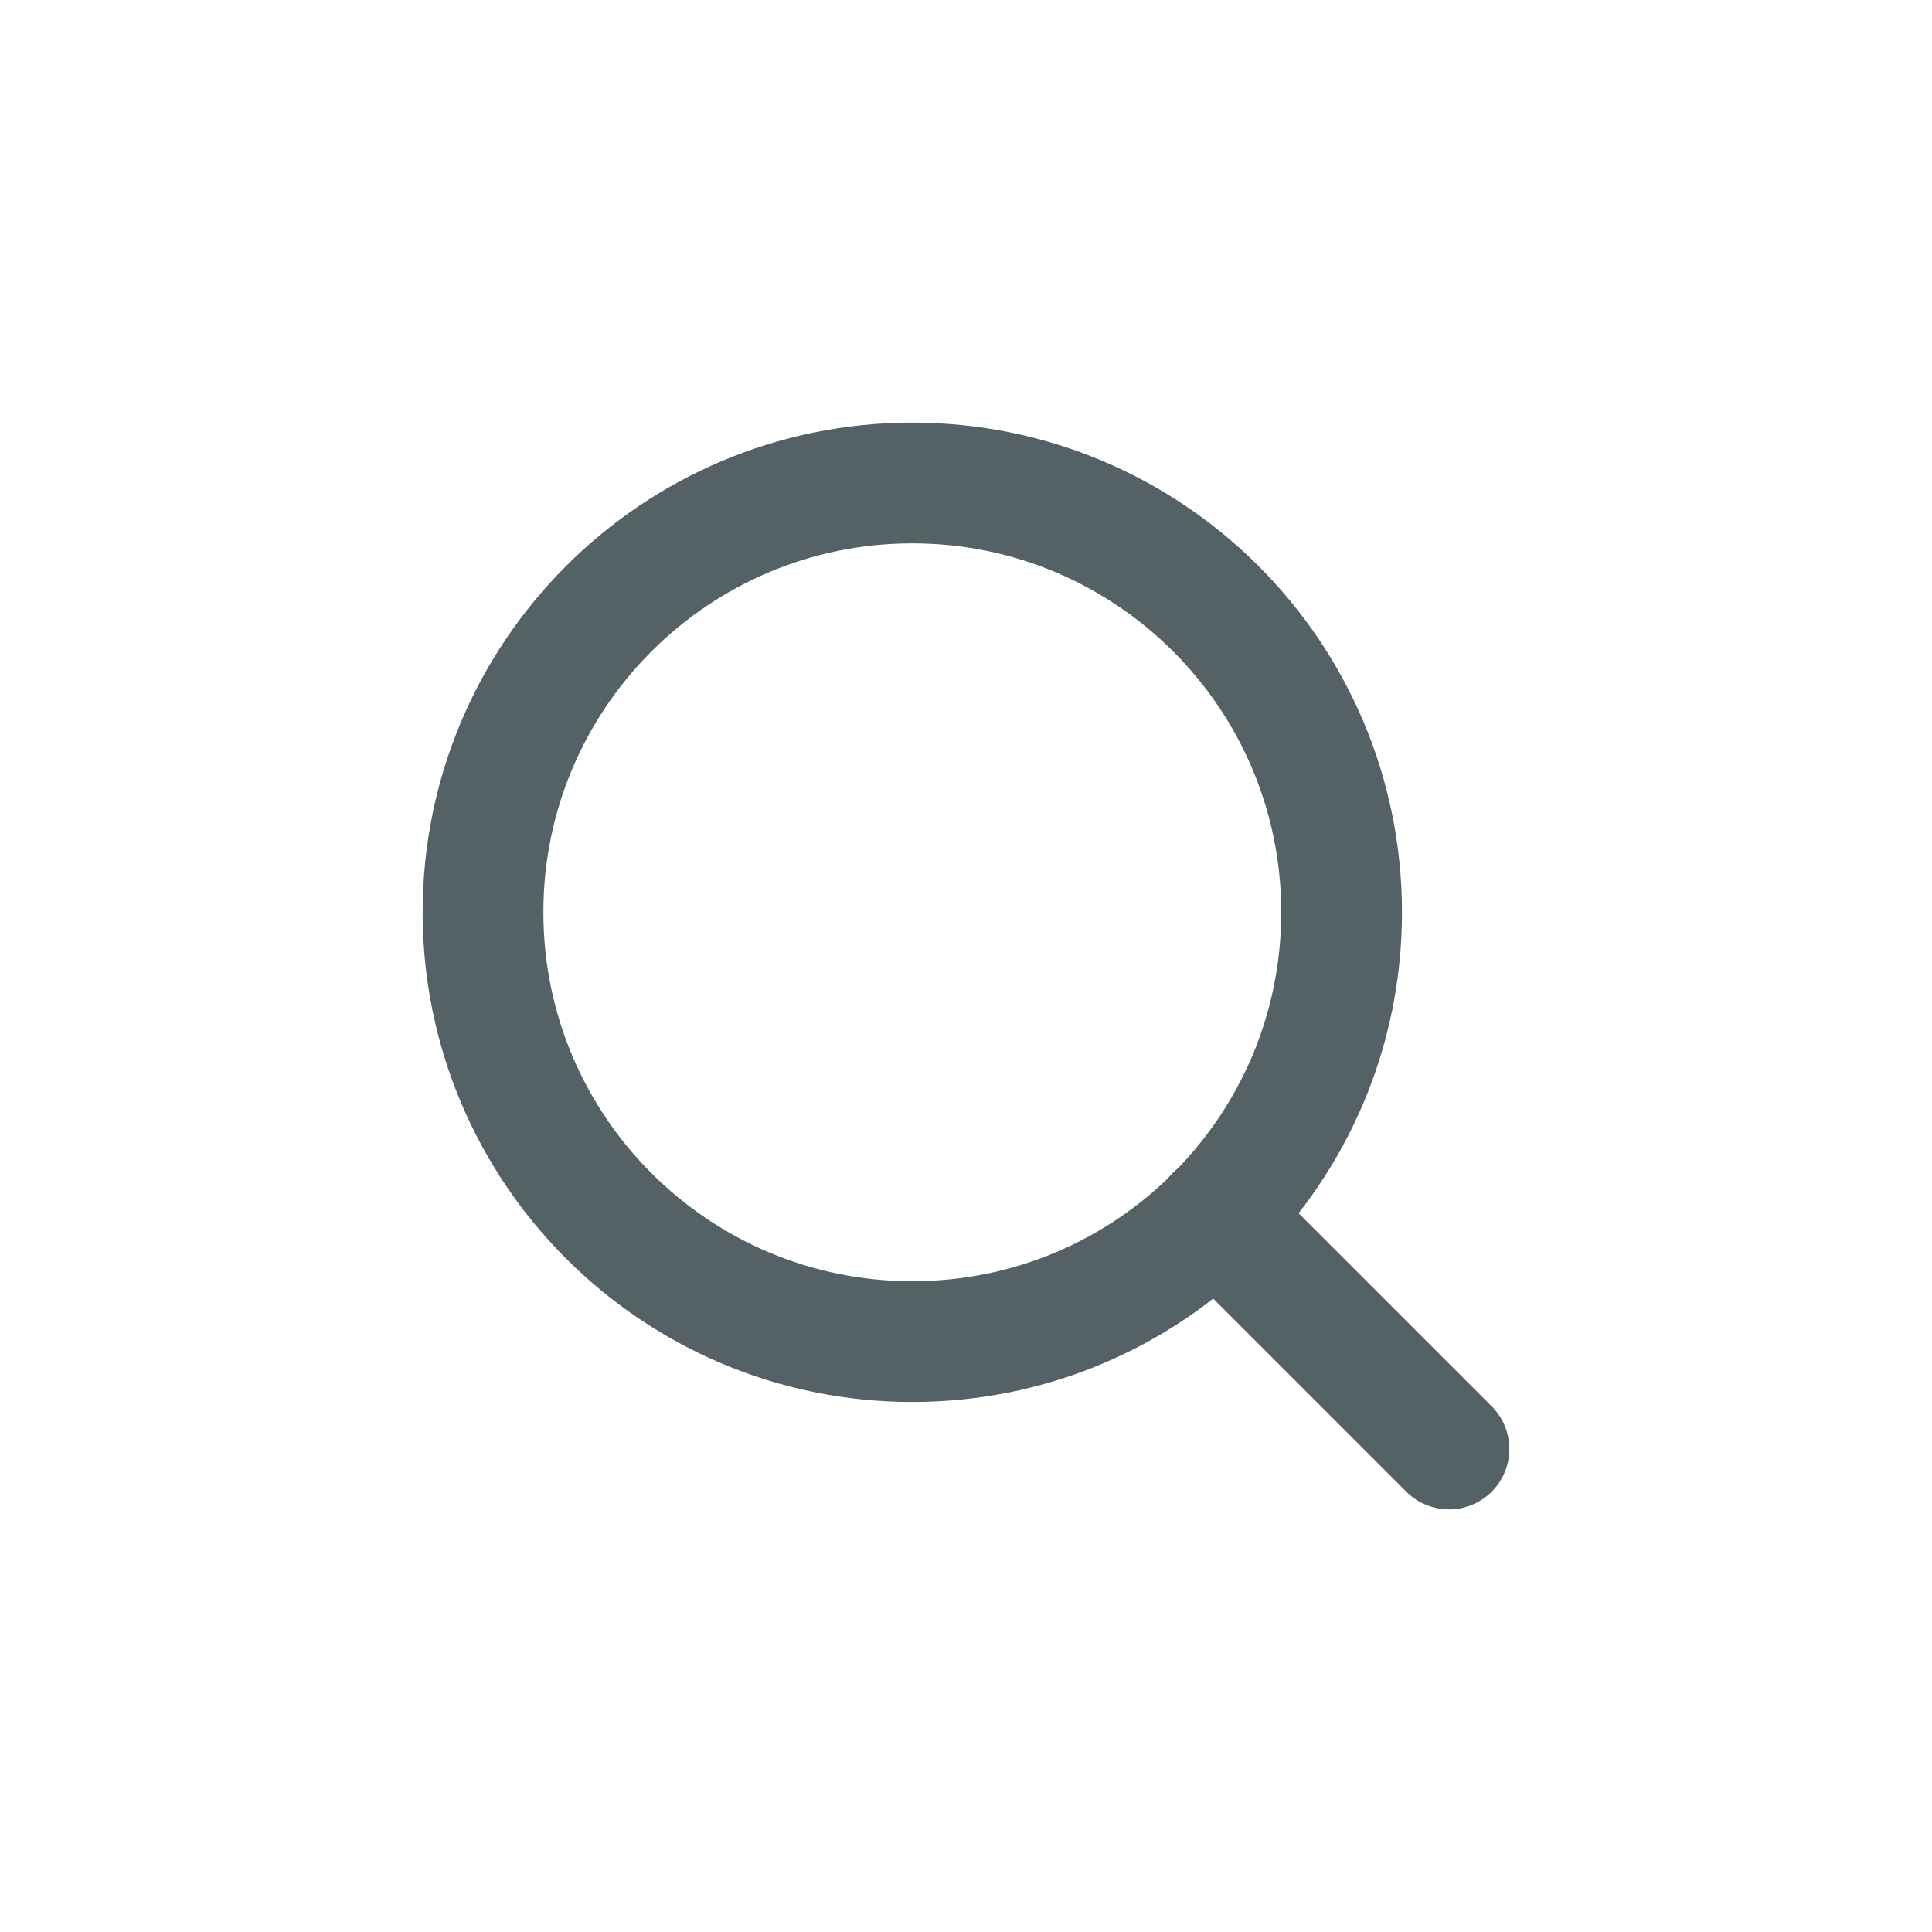
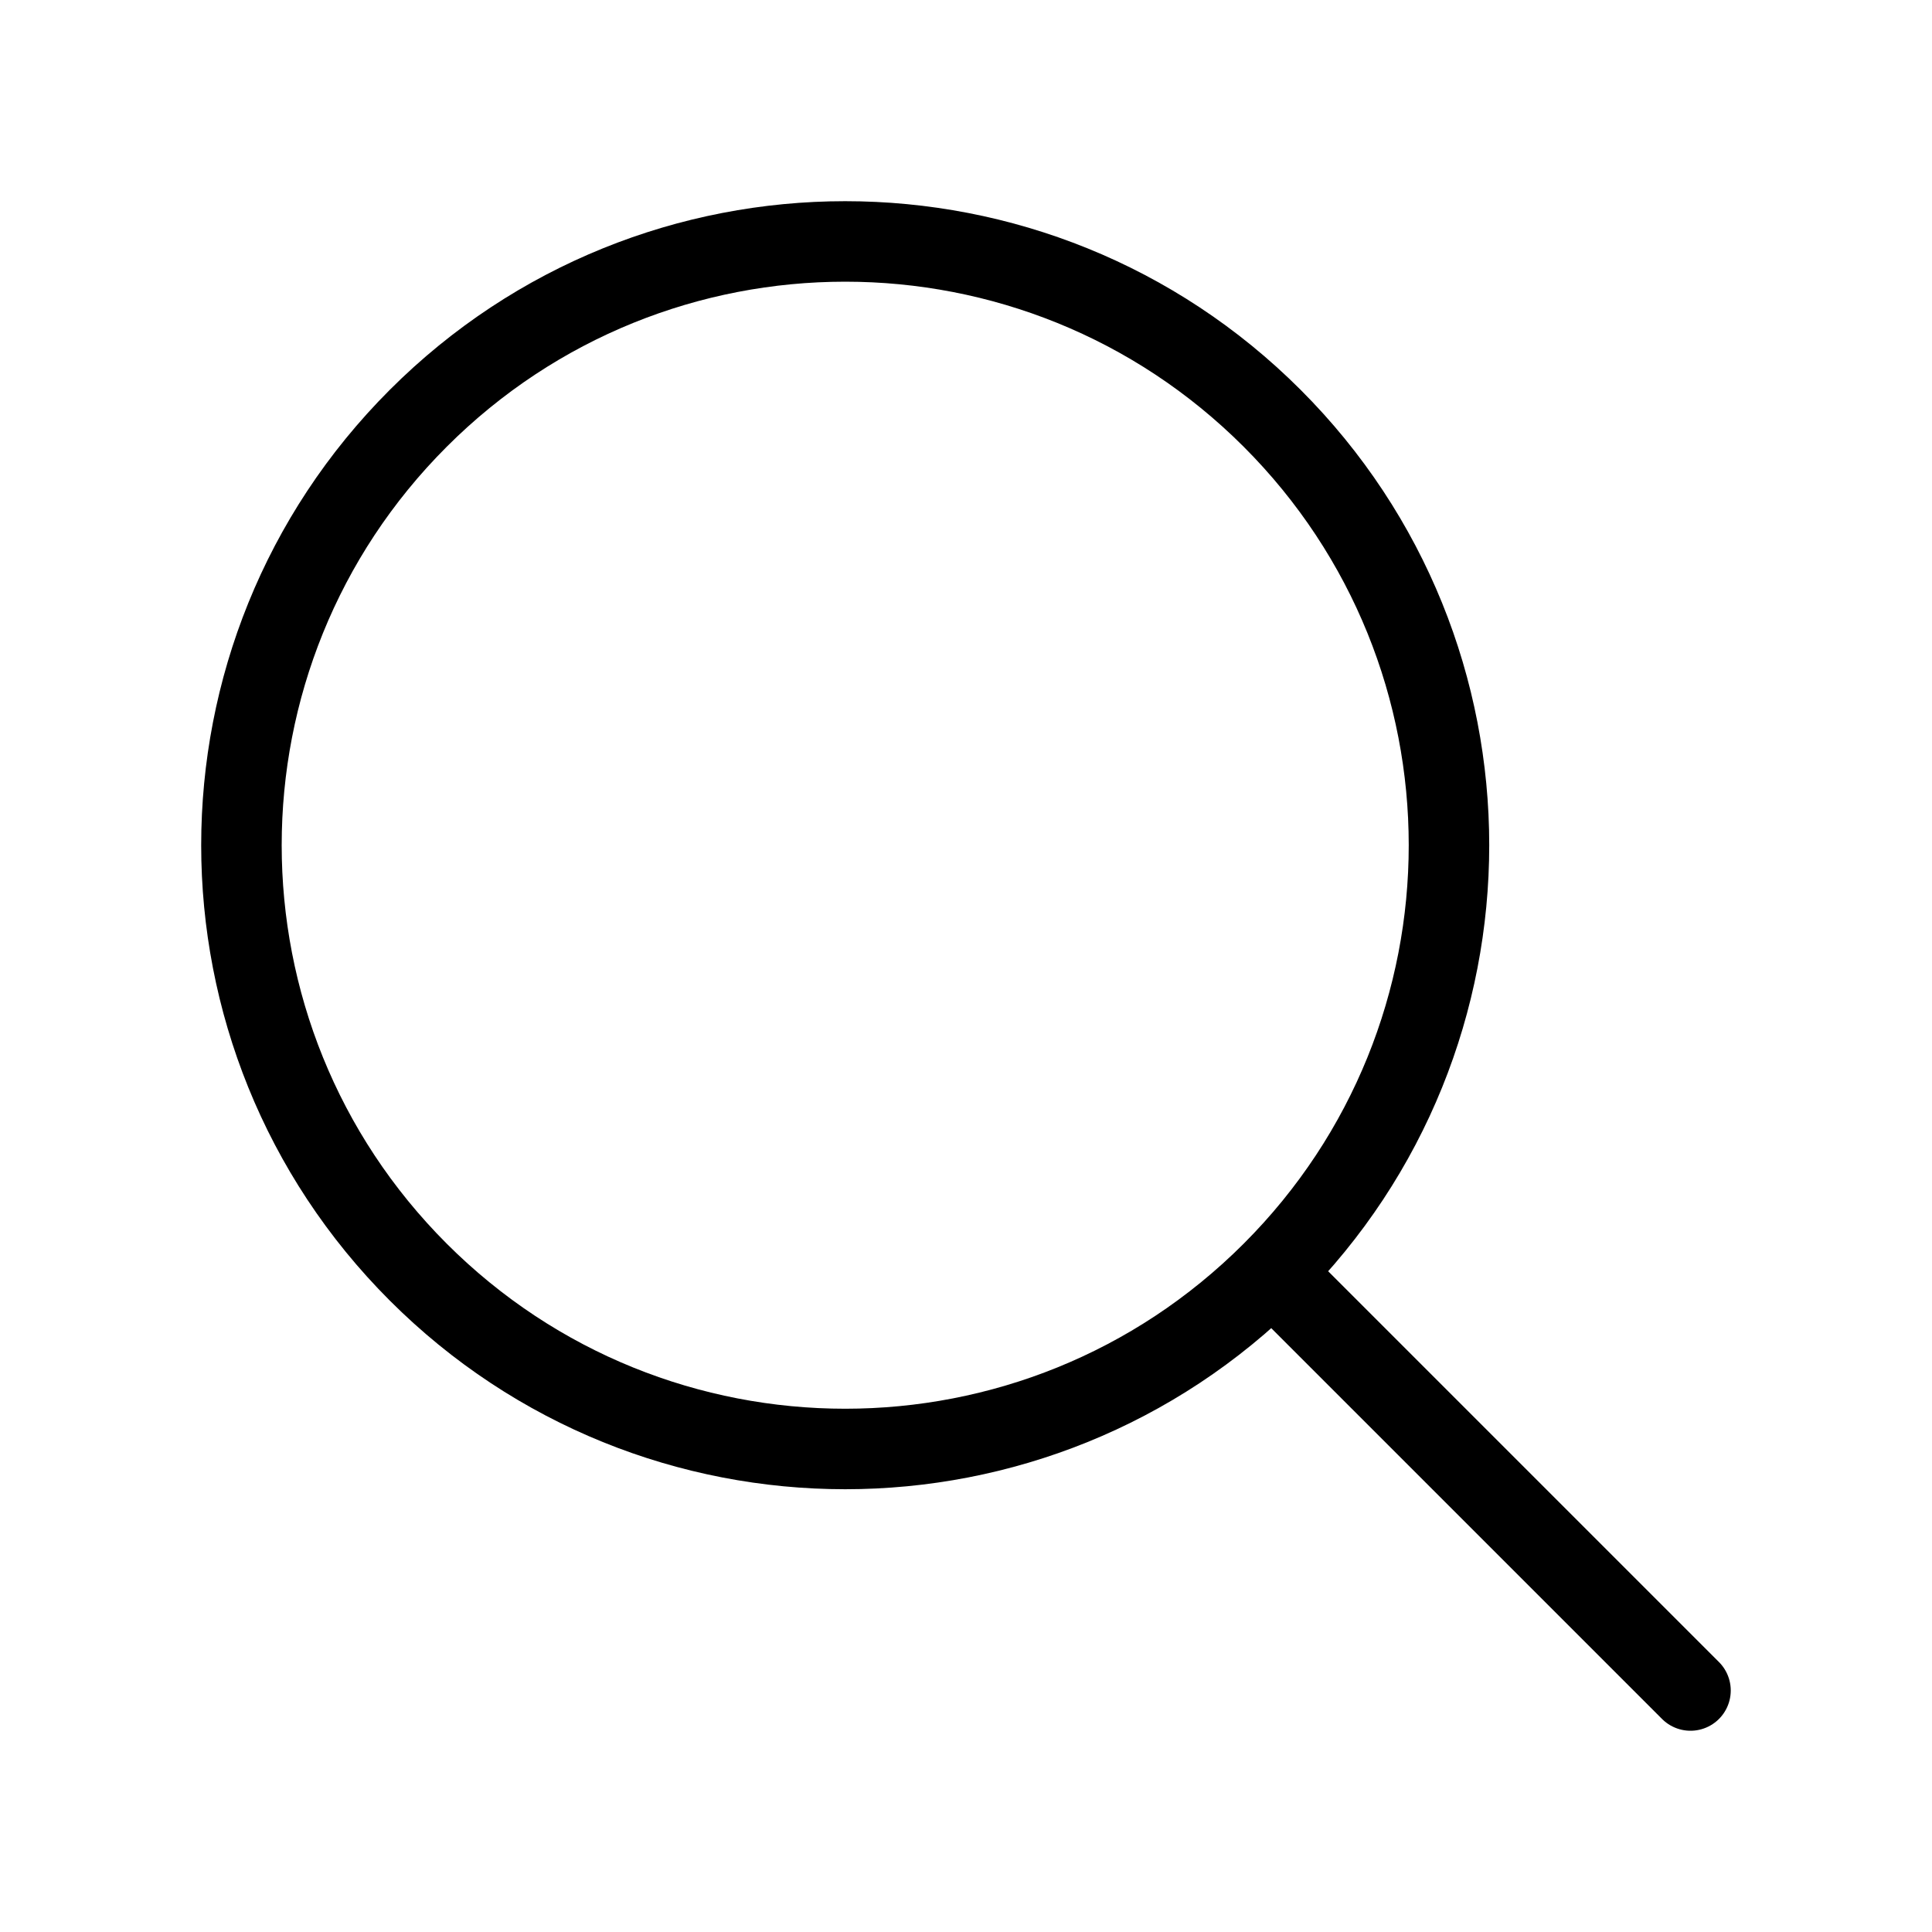
- <svg xmlns="http://www.w3.org/2000/svg" width="24" height="24" viewBox="0 0 24 24" fill="none">
-   <circle cx="11.333" cy="11.333" r="5.333" stroke="#546266" stroke-width="1.5" stroke-linecap="round" stroke-linejoin="round" />
-   <path d="M18 18L15.1 15.1" stroke="#546266" stroke-width="1.5" stroke-linecap="round" stroke-linejoin="round" />
+ <svg xmlns="http://www.w3.org/2000/svg" fill="none" viewBox="0 0 24 24" stroke-width="1" stroke="currentColor" class="size-6">
+   <path stroke-linecap="round" stroke-linejoin="round" d="m21 21-5.197-5.197m0 0A7.5 7.5 0 1 0 5.196 5.196a7.5 7.5 0 0 0 10.607 10.607Z" />
</svg>
